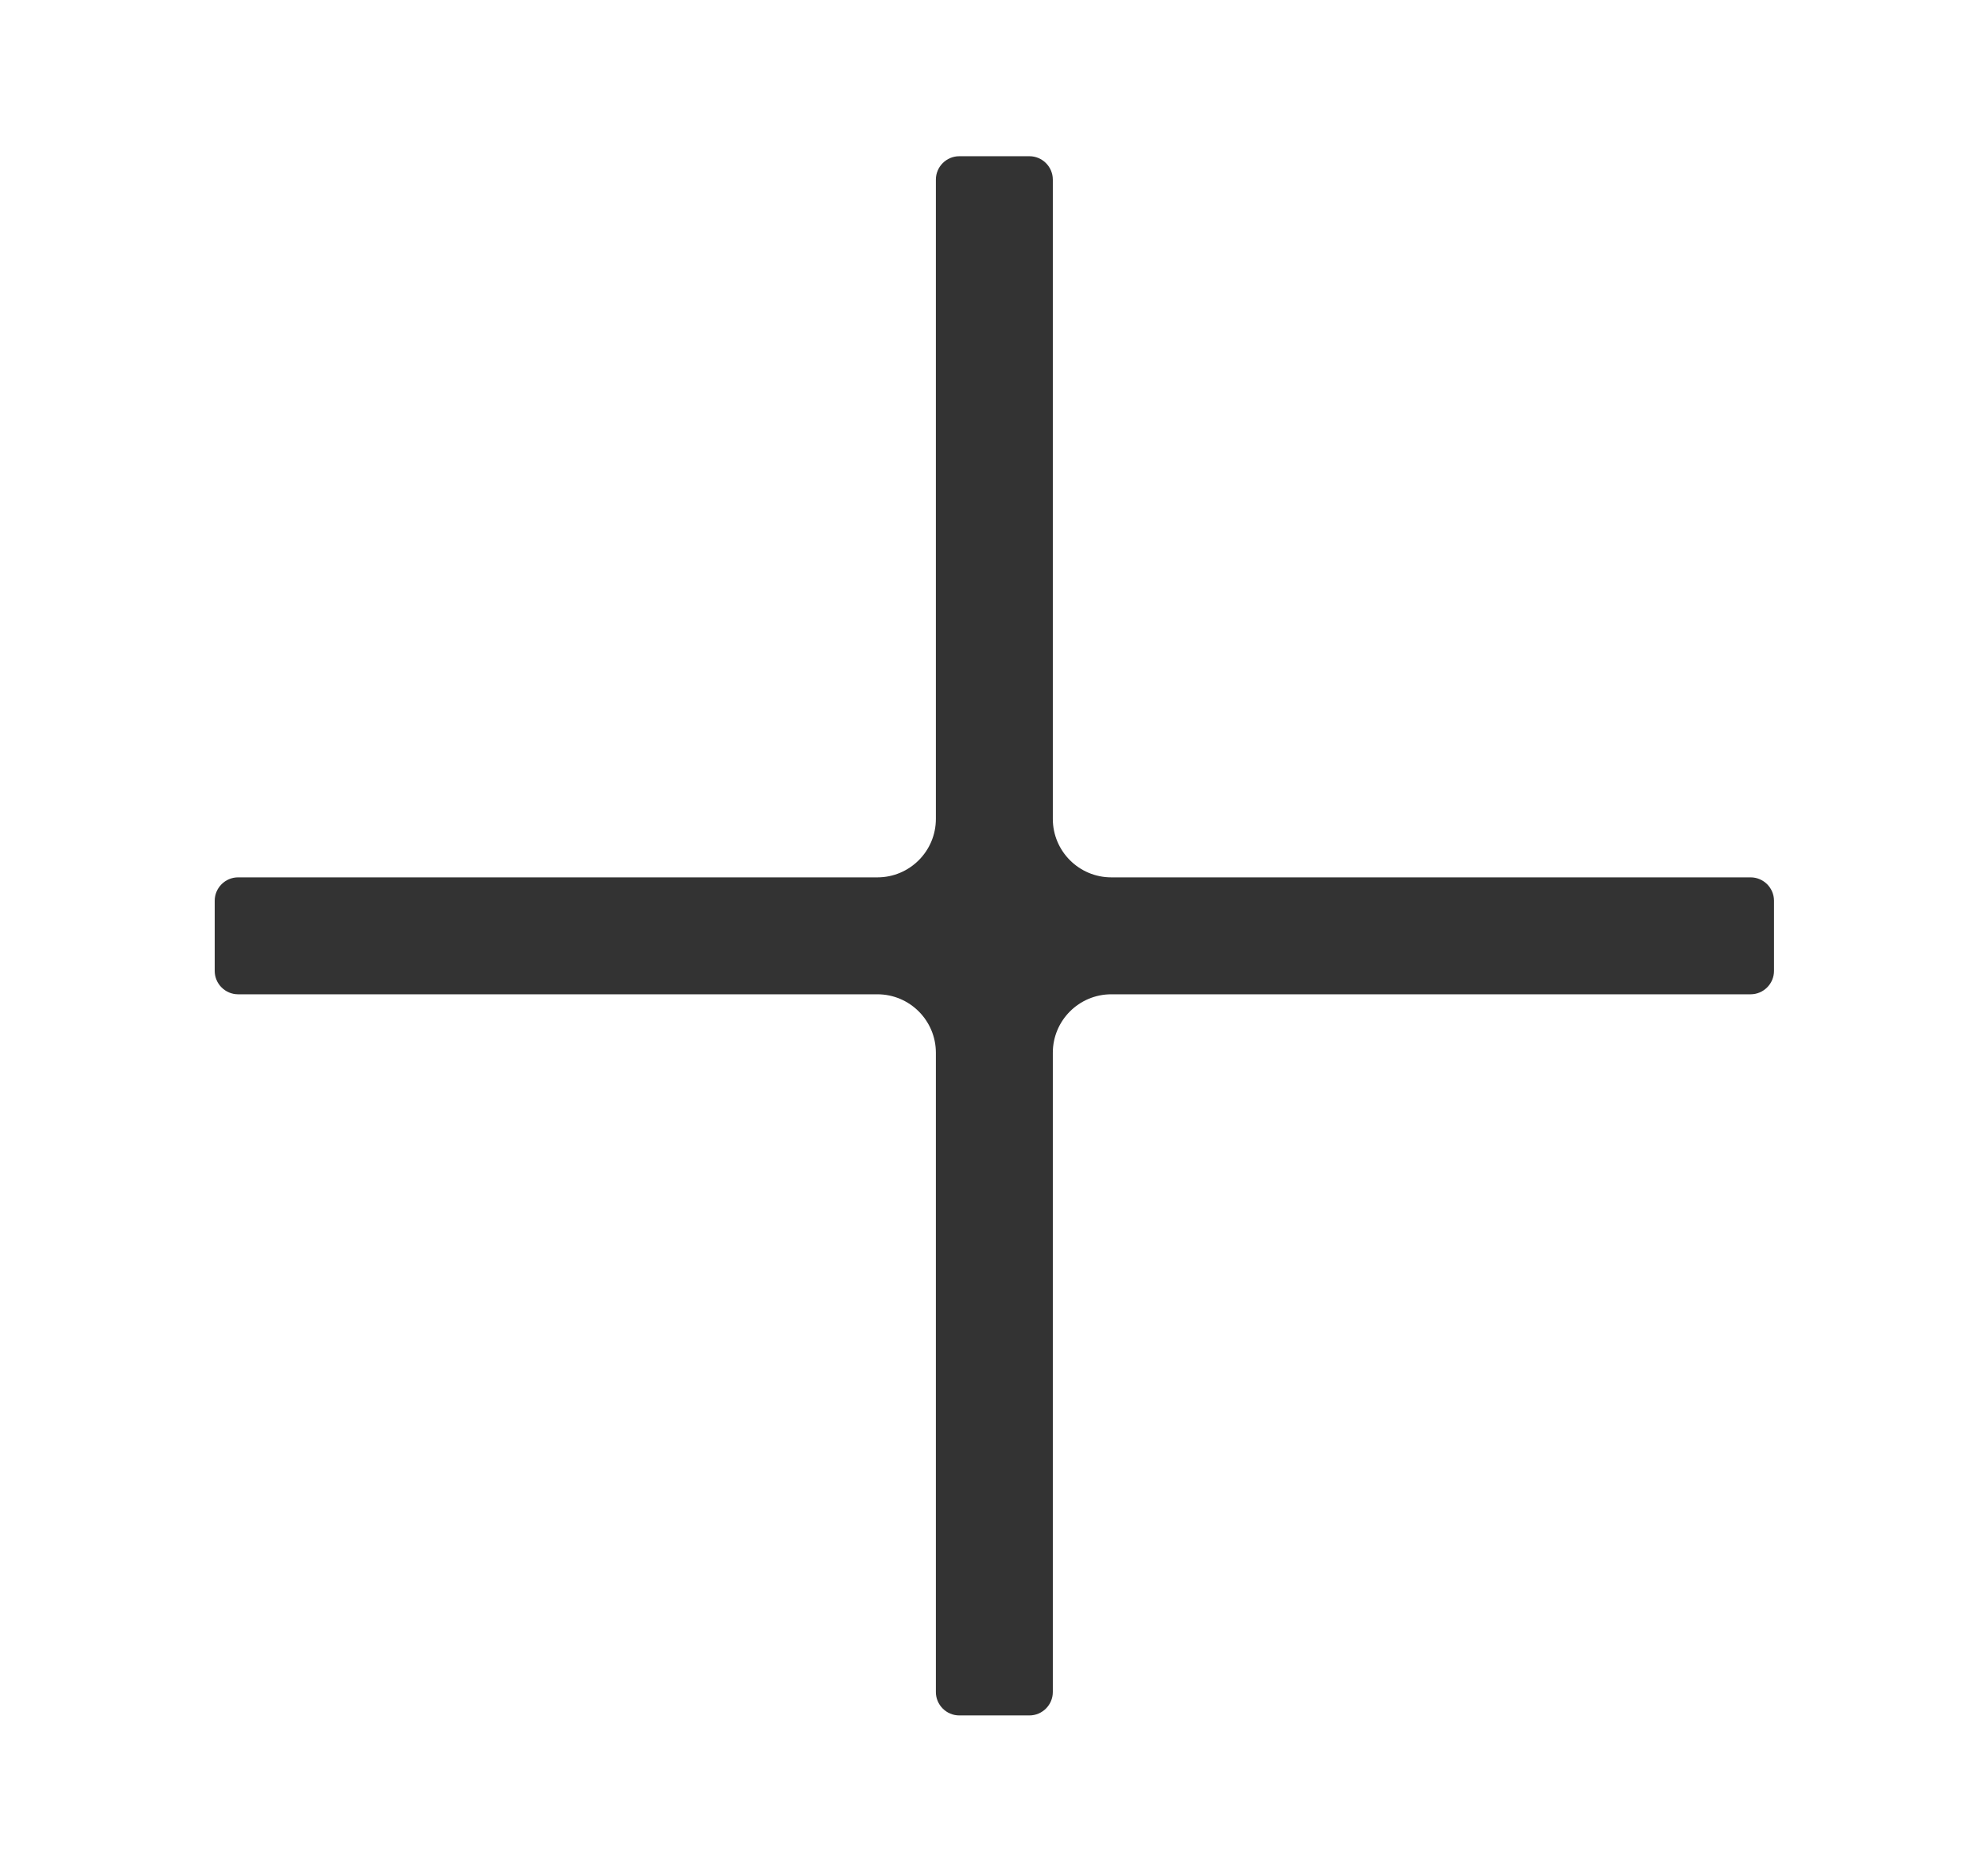
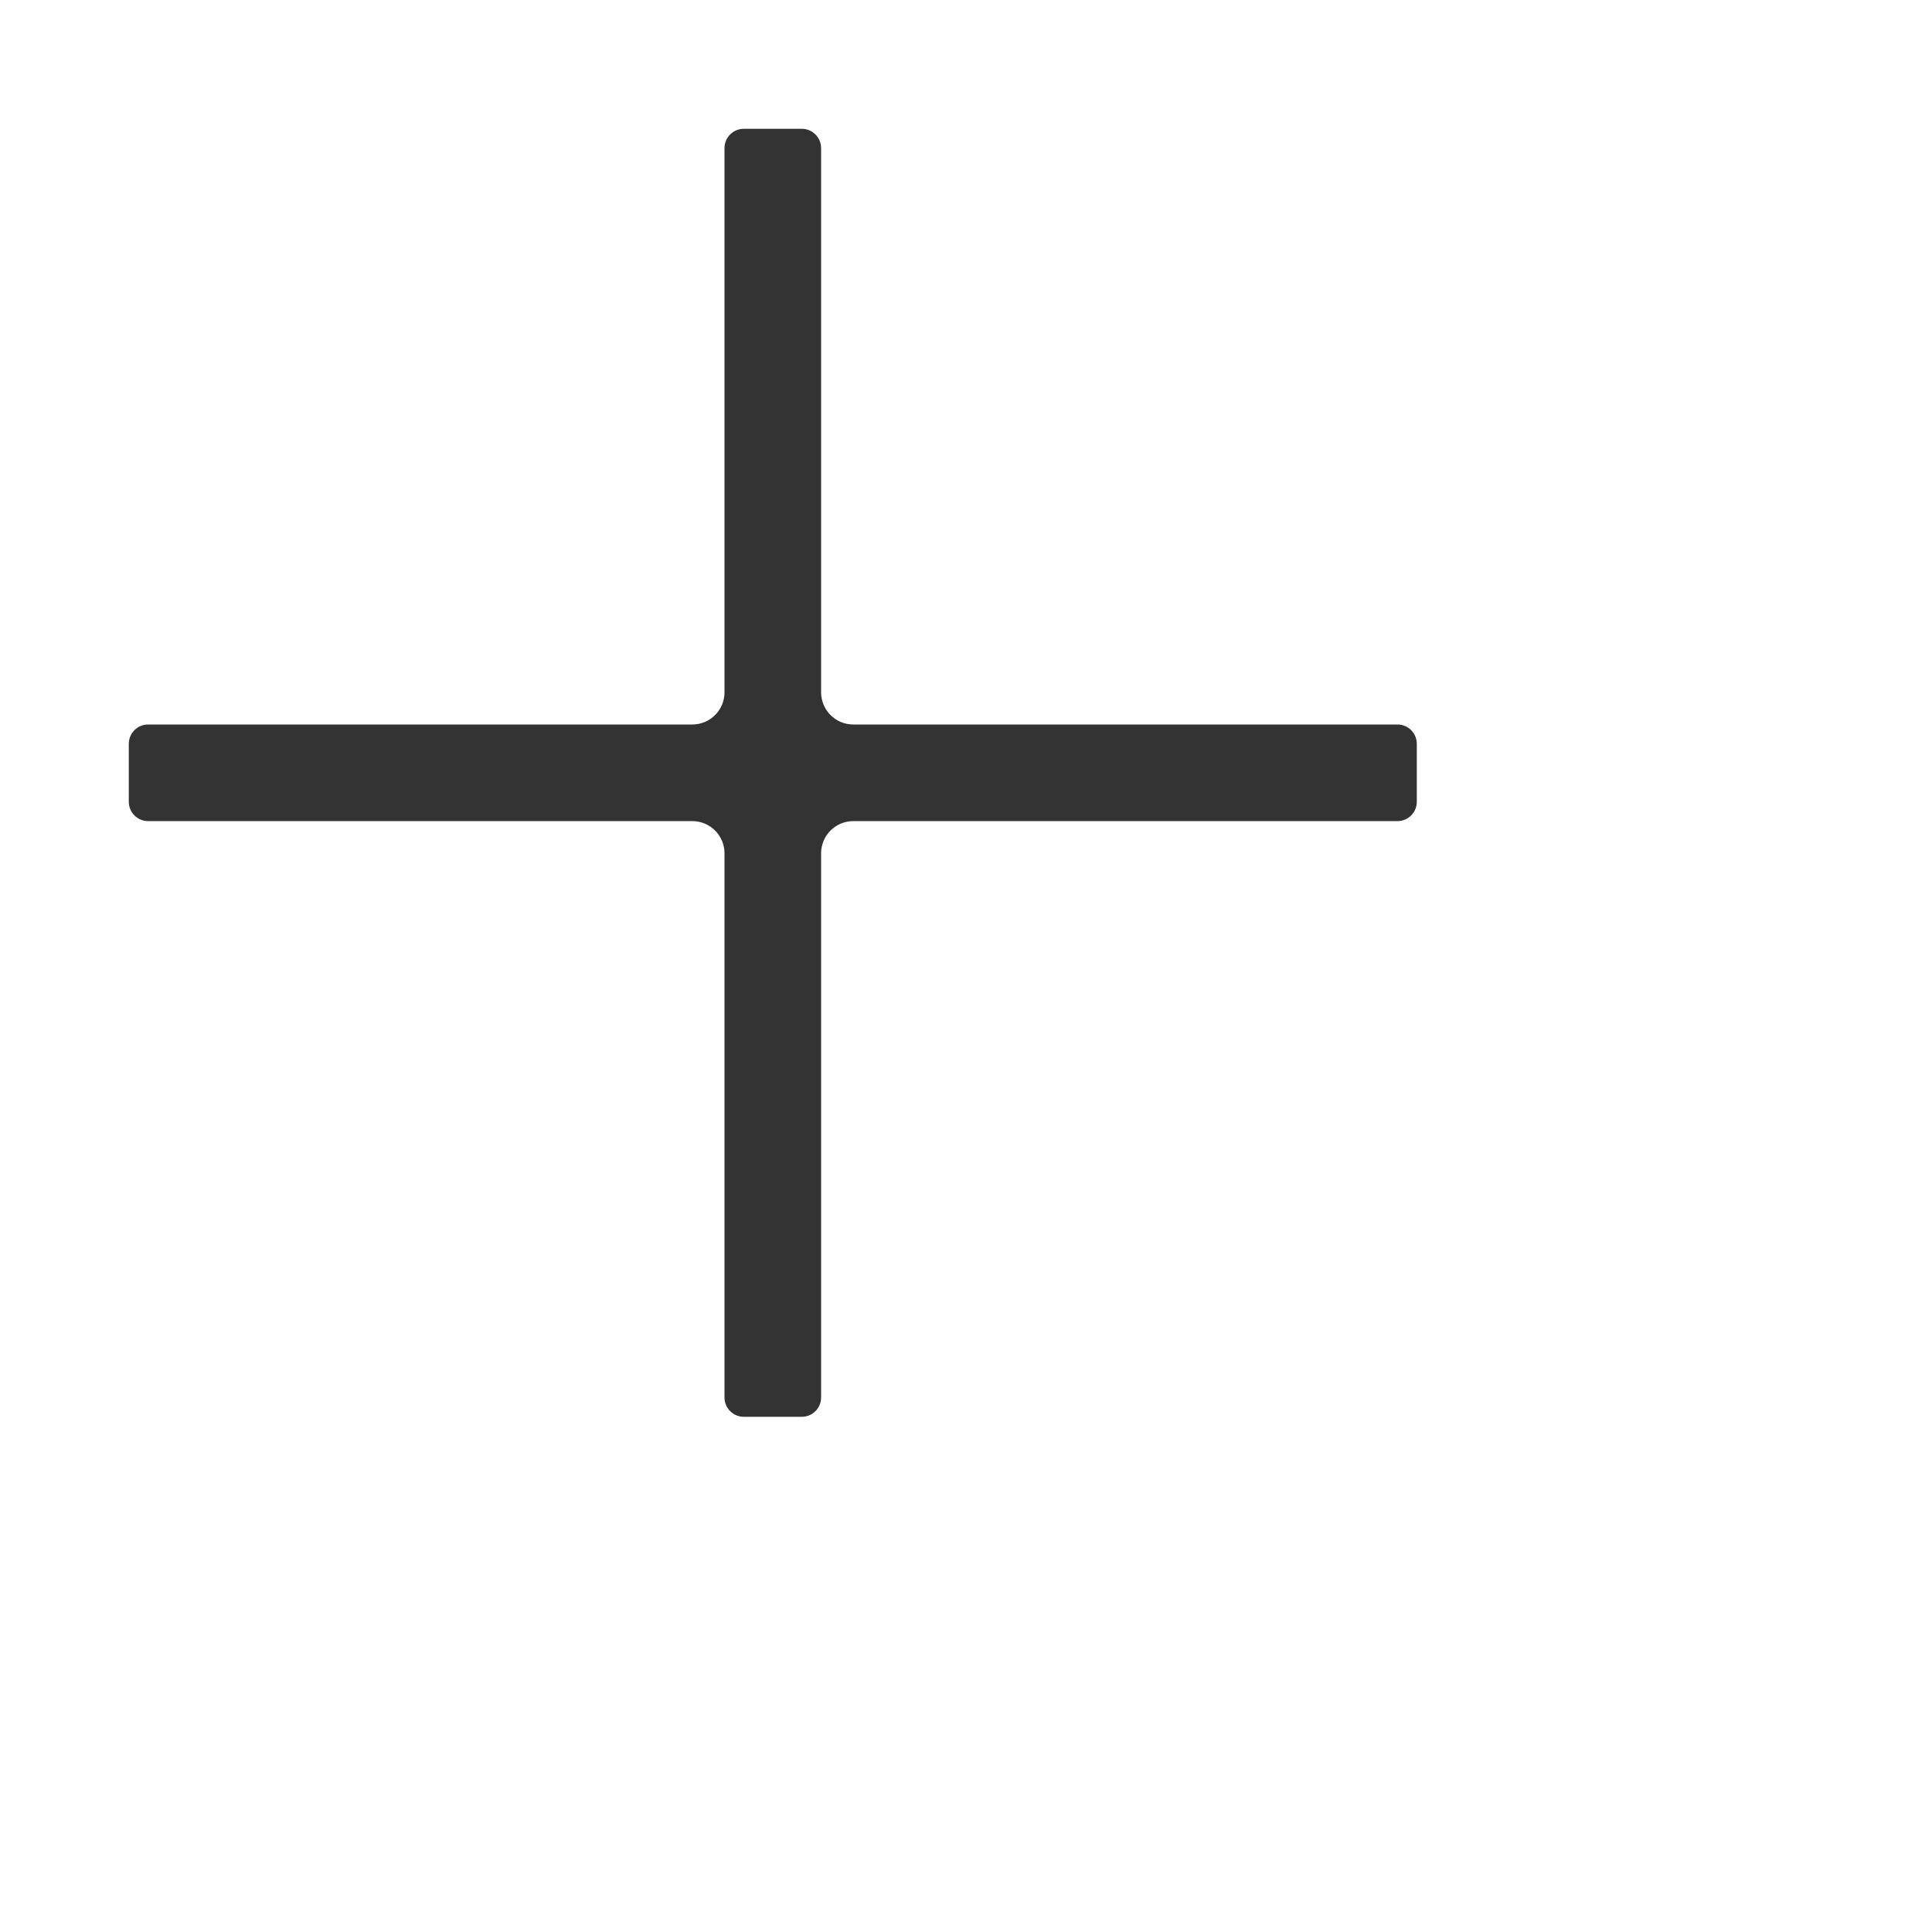
- <svg xmlns="http://www.w3.org/2000/svg" width="17" height="16" viewBox="0 0 17 16" fill="none">
-   <path d="M8.803 1.336C8.913 1.336 9.003 1.426 9.003 1.536V7.003C9.003 7.279 9.227 7.503 9.503 7.503H14.97C15.08 7.503 15.17 7.593 15.17 7.703V8.303C15.17 8.413 15.08 8.503 14.97 8.503H9.503C9.227 8.503 9.003 8.727 9.003 9.003V14.47C9.003 14.58 8.913 14.67 8.803 14.67H8.203C8.093 14.67 8.003 14.58 8.003 14.47V9.003C8.003 8.727 7.779 8.503 7.503 8.503H2.036C1.926 8.503 1.836 8.413 1.836 8.303V7.703C1.836 7.593 1.926 7.503 2.036 7.503H7.503C7.779 7.503 8.003 7.279 8.003 7.003V1.536C8.003 1.426 8.093 1.336 8.203 1.336H8.803Z" fill="#333333" />
+ <svg xmlns="http://www.w3.org/2000/svg" width="30" height="30" viewBox="0 0 30 30" fill="none">
+   <path d="M12.45 2C12.616 2 12.75 2.134 12.75 2.3V10.75C12.75 11.026 12.974 11.25 13.25 11.25H21.7C21.866 11.25 22 11.384 22 11.55V12.45C22 12.616 21.866 12.75 21.7 12.75H13.25C12.974 12.75 12.75 12.974 12.75 13.25V21.7C12.75 21.866 12.616 22 12.45 22H11.55C11.384 22 11.25 21.866 11.25 21.7V13.25C11.25 12.974 11.026 12.75 10.75 12.75H2.3C2.134 12.75 2 12.616 2 12.45V11.55C2 11.384 2.134 11.25 2.3 11.25H10.75C11.026 11.25 11.25 11.026 11.25 10.75V2.3C11.25 2.134 11.384 2 11.55 2H12.45Z" fill="#333333" />
</svg>
